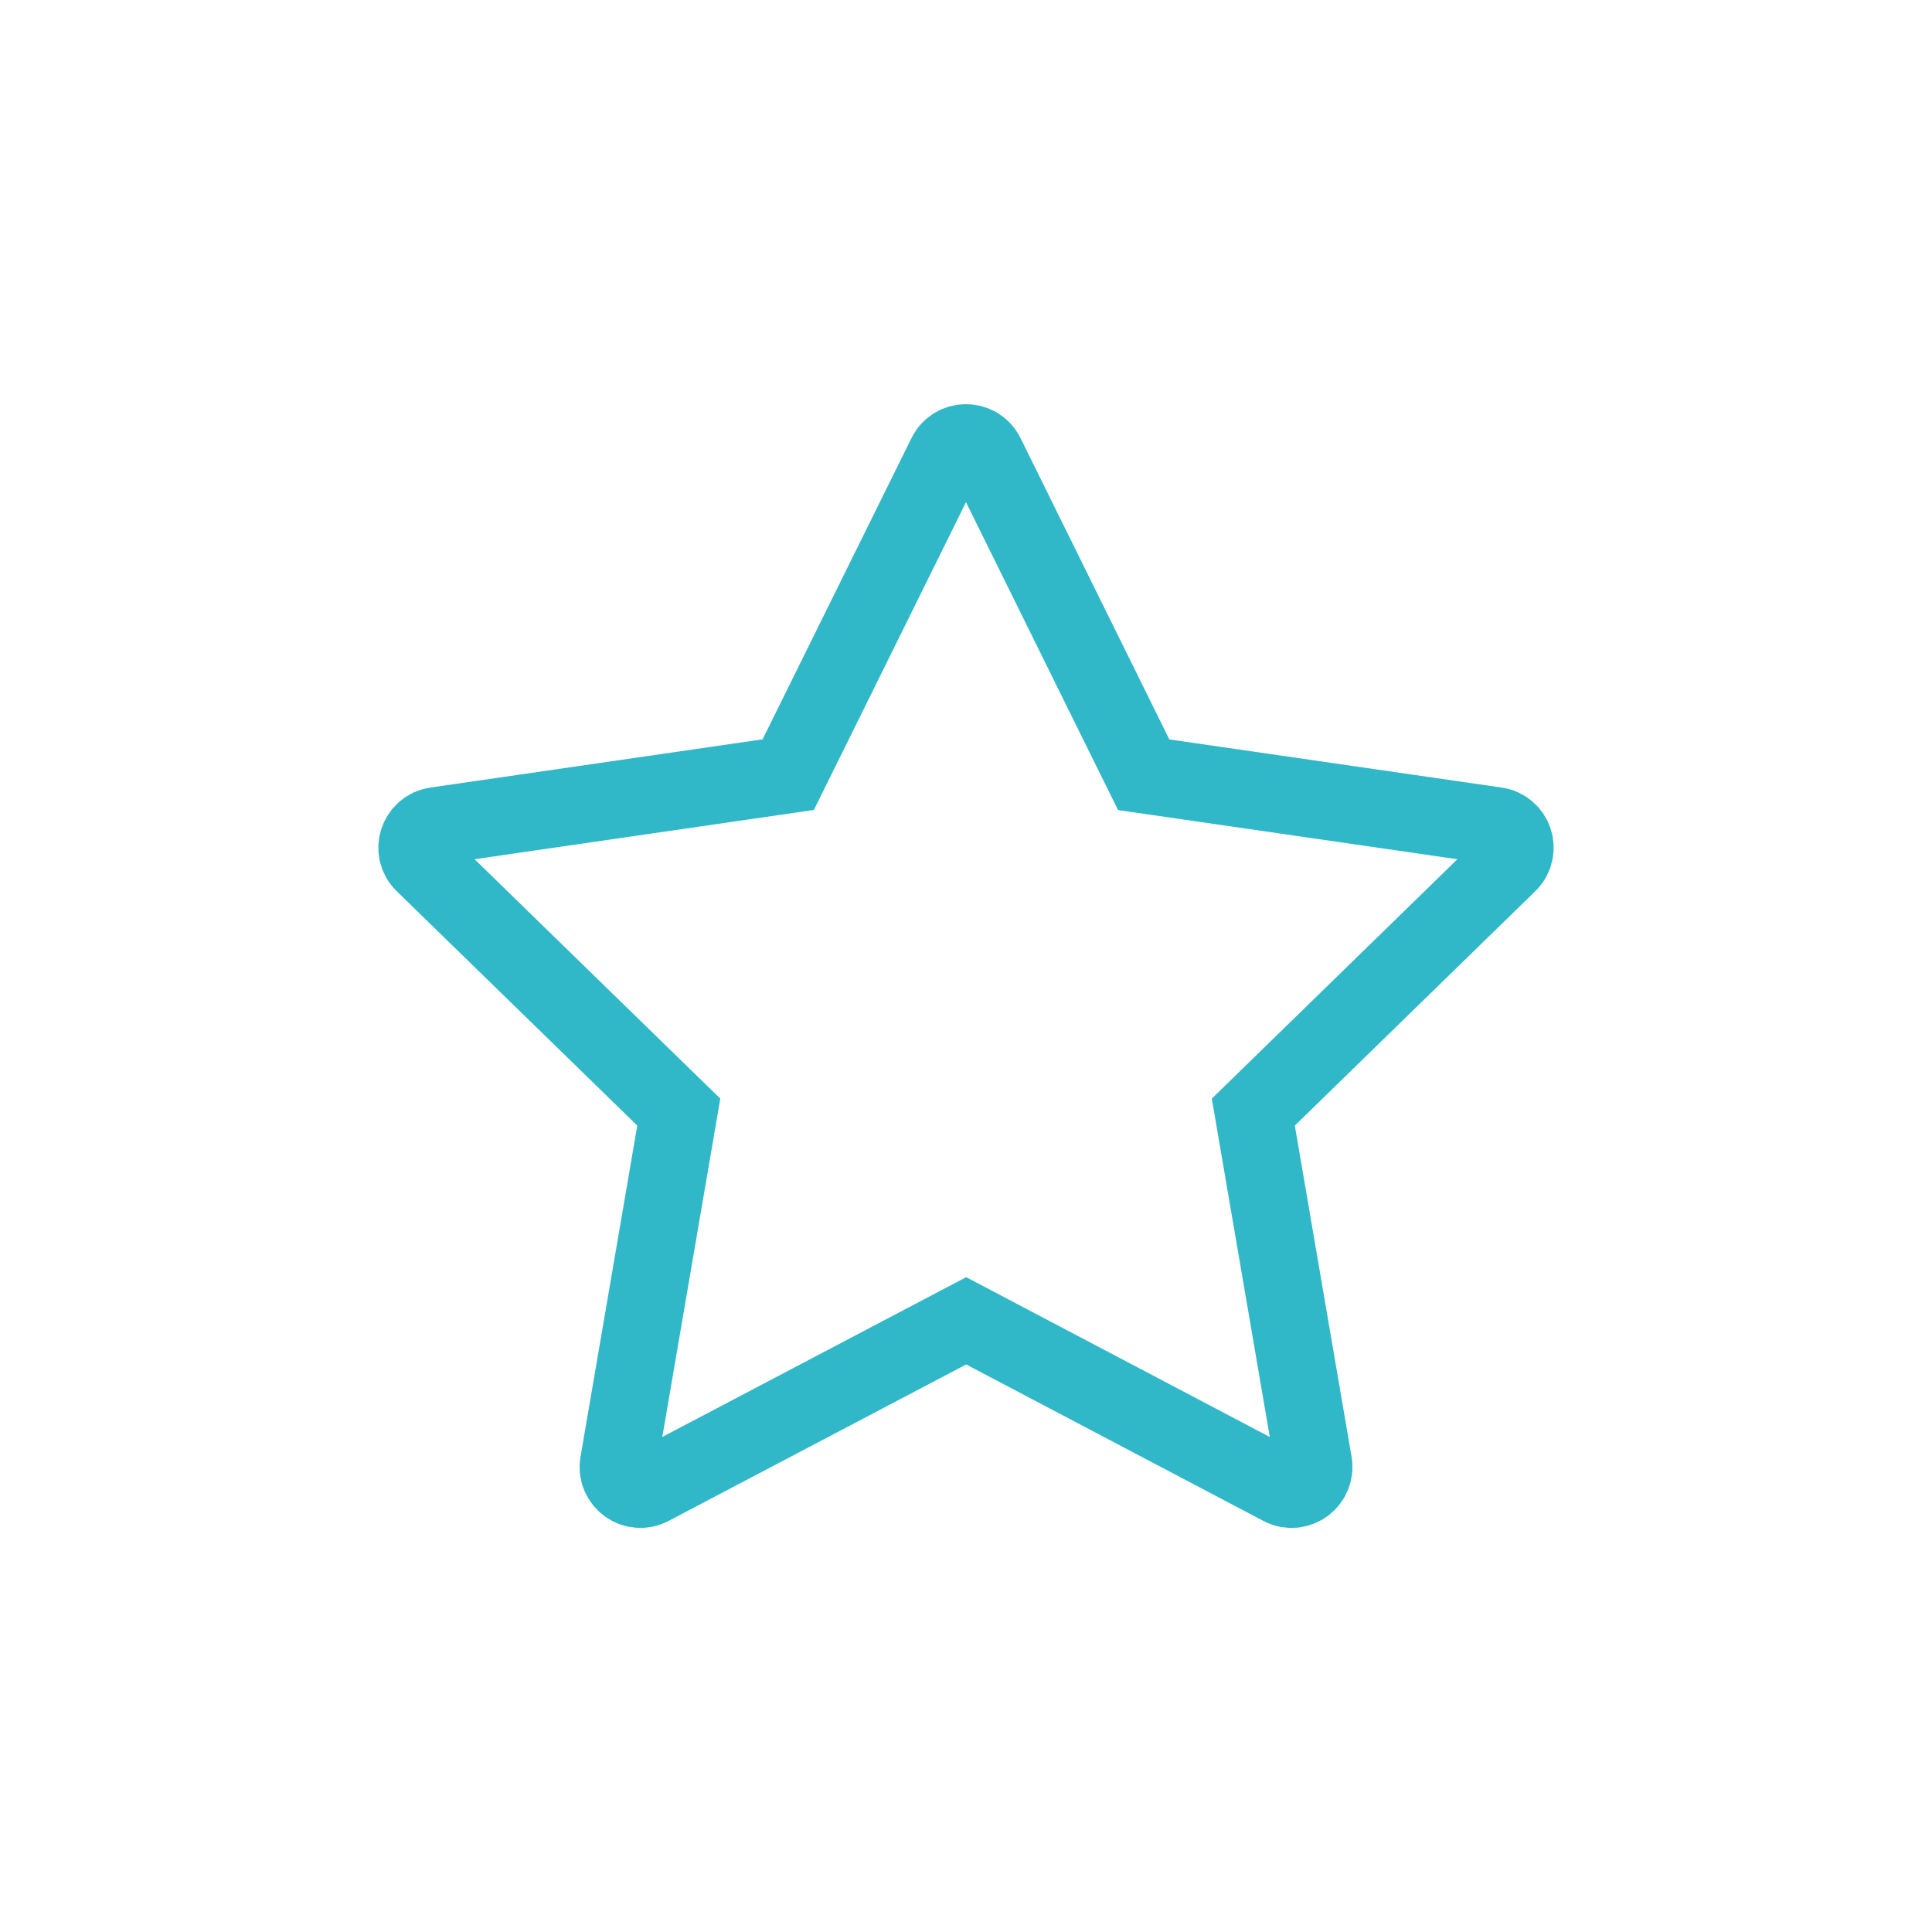
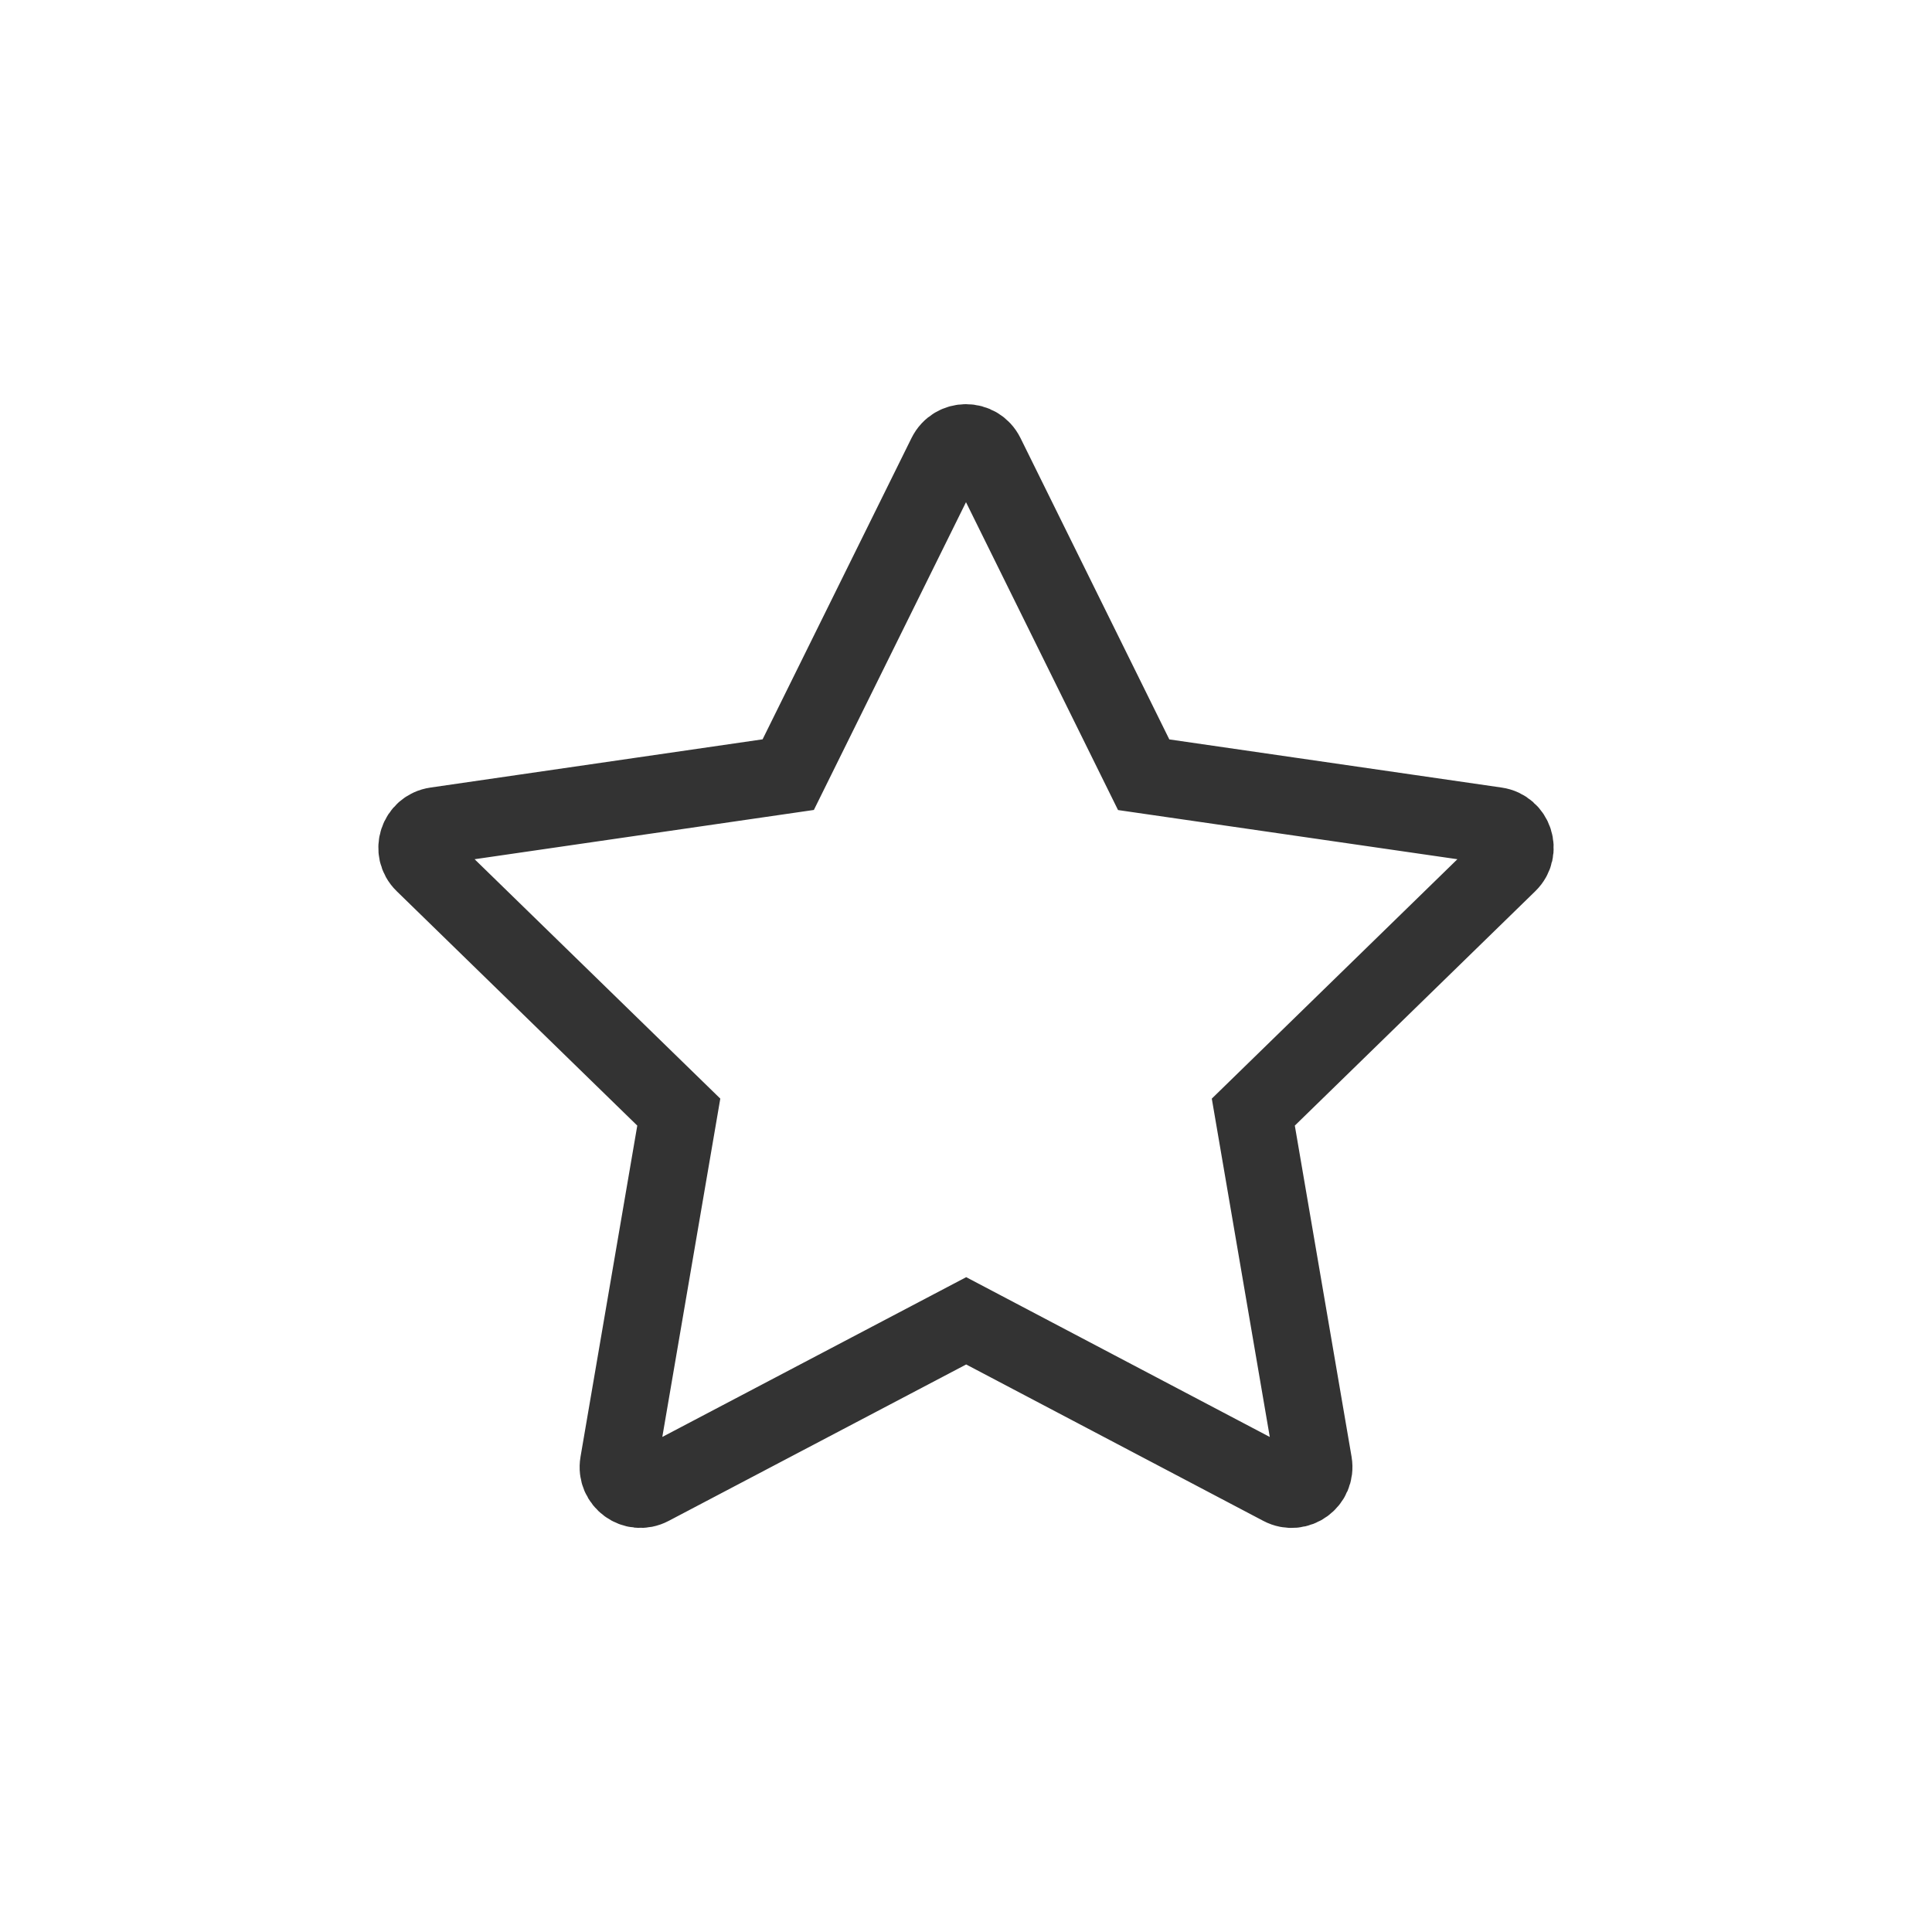
<svg xmlns="http://www.w3.org/2000/svg" xml:space="preserve" width="50px" height="50px" version="1.0" shape-rendering="geometricPrecision" text-rendering="geometricPrecision" image-rendering="optimizeQuality" fill-rule="evenodd" clip-rule="evenodd" viewBox="0 0 21606 21606">
  <g id="Layer_x0020_1">
    <rect fill="none" width="21606" height="21606" />
    <g id="_1146877488">
      <g>
        <g>
-           <path fill="none" stroke="#30B8C8" stroke-width="864.07" d="M14329 16626c182,96 394,-59 360,-262l-673 -3927 2852 -2780c147,-143 66,-393 -137,-422l-3941 -571 -1765 -3574c-91,-184 -353,-184 -444,0l-1766 3573 -3939 572c-203,29 -285,279 -138,422l2853 2780 -673 3927c-35,203 177,358 359,262l3528 -1855 3524 1855z" />
+           <path class="star1" fill="none" stroke="#333333" stroke-width="864.07" d="M14329 16626c182,96 394,-59 360,-262l-673 -3927 2852 -2780c147,-143 66,-393 -137,-422l-3941 -571 -1765 -3574c-91,-184 -353,-184 -444,0l-1766 3573 -3939 572c-203,29 -285,279 -138,422l2853 2780 -673 3927c-35,203 177,358 359,262l3528 -1855 3524 1855z" />
        </g>
      </g>
    </g>
  </g>
</svg>
